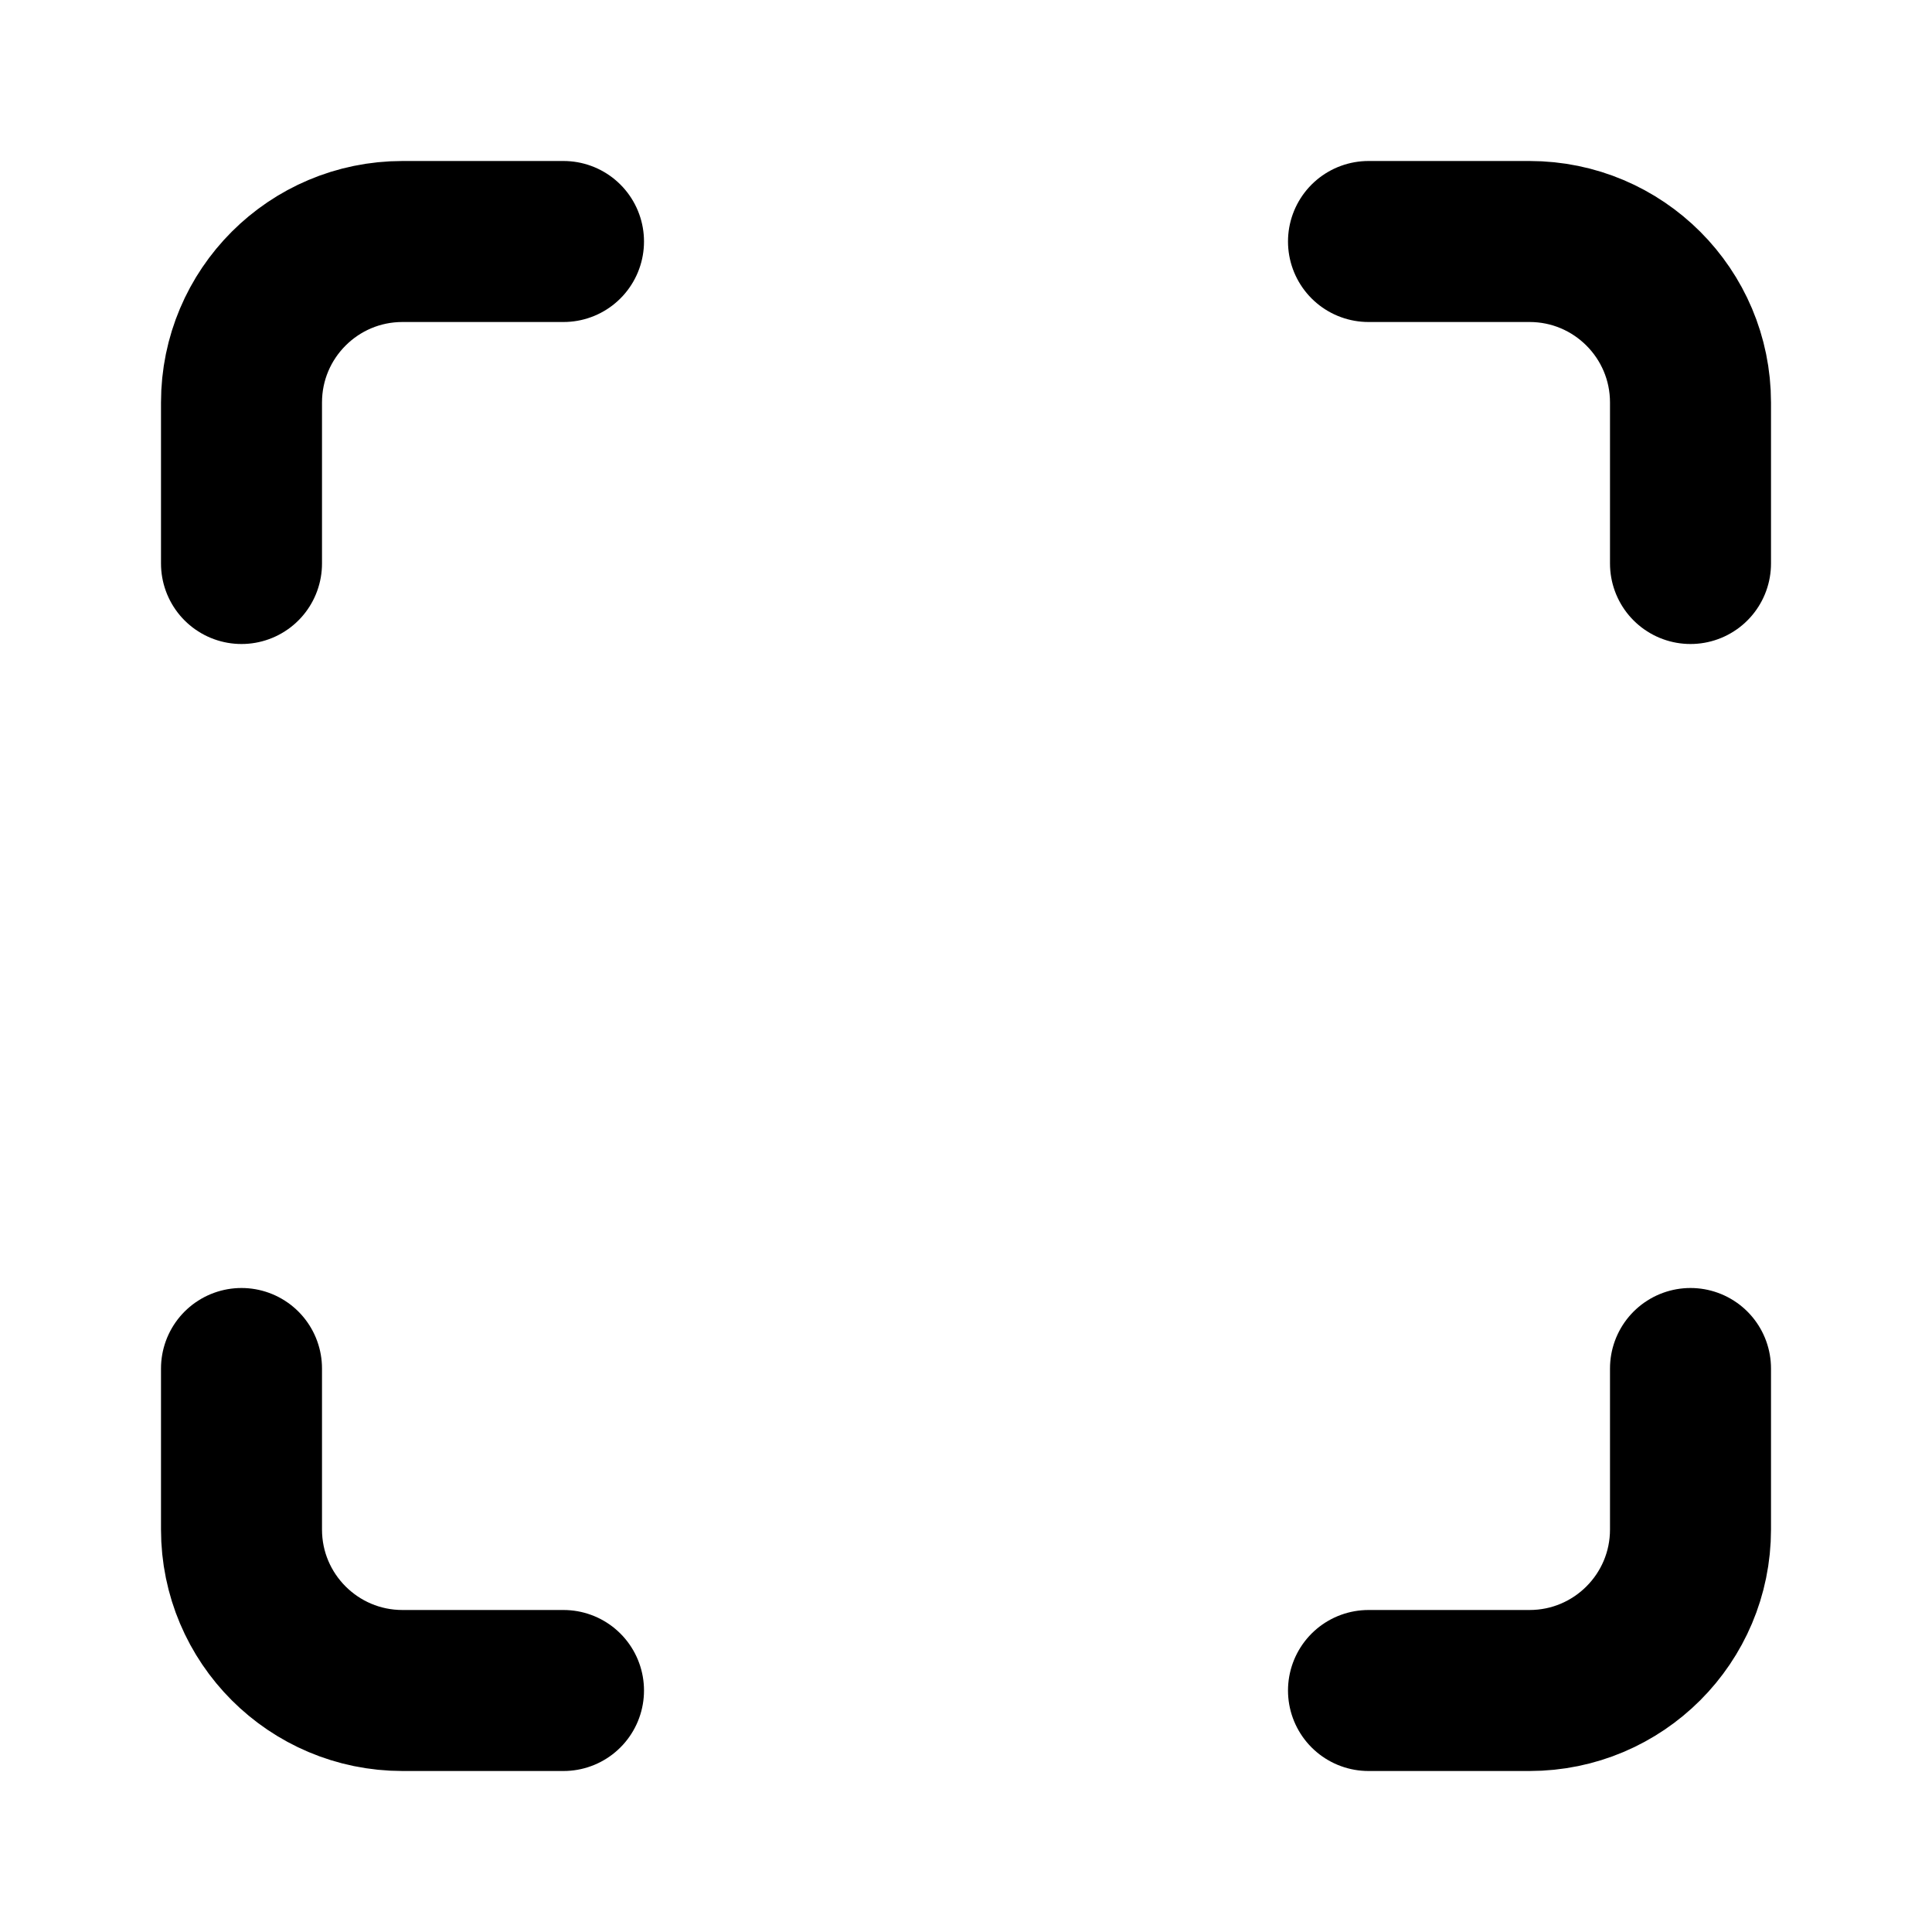
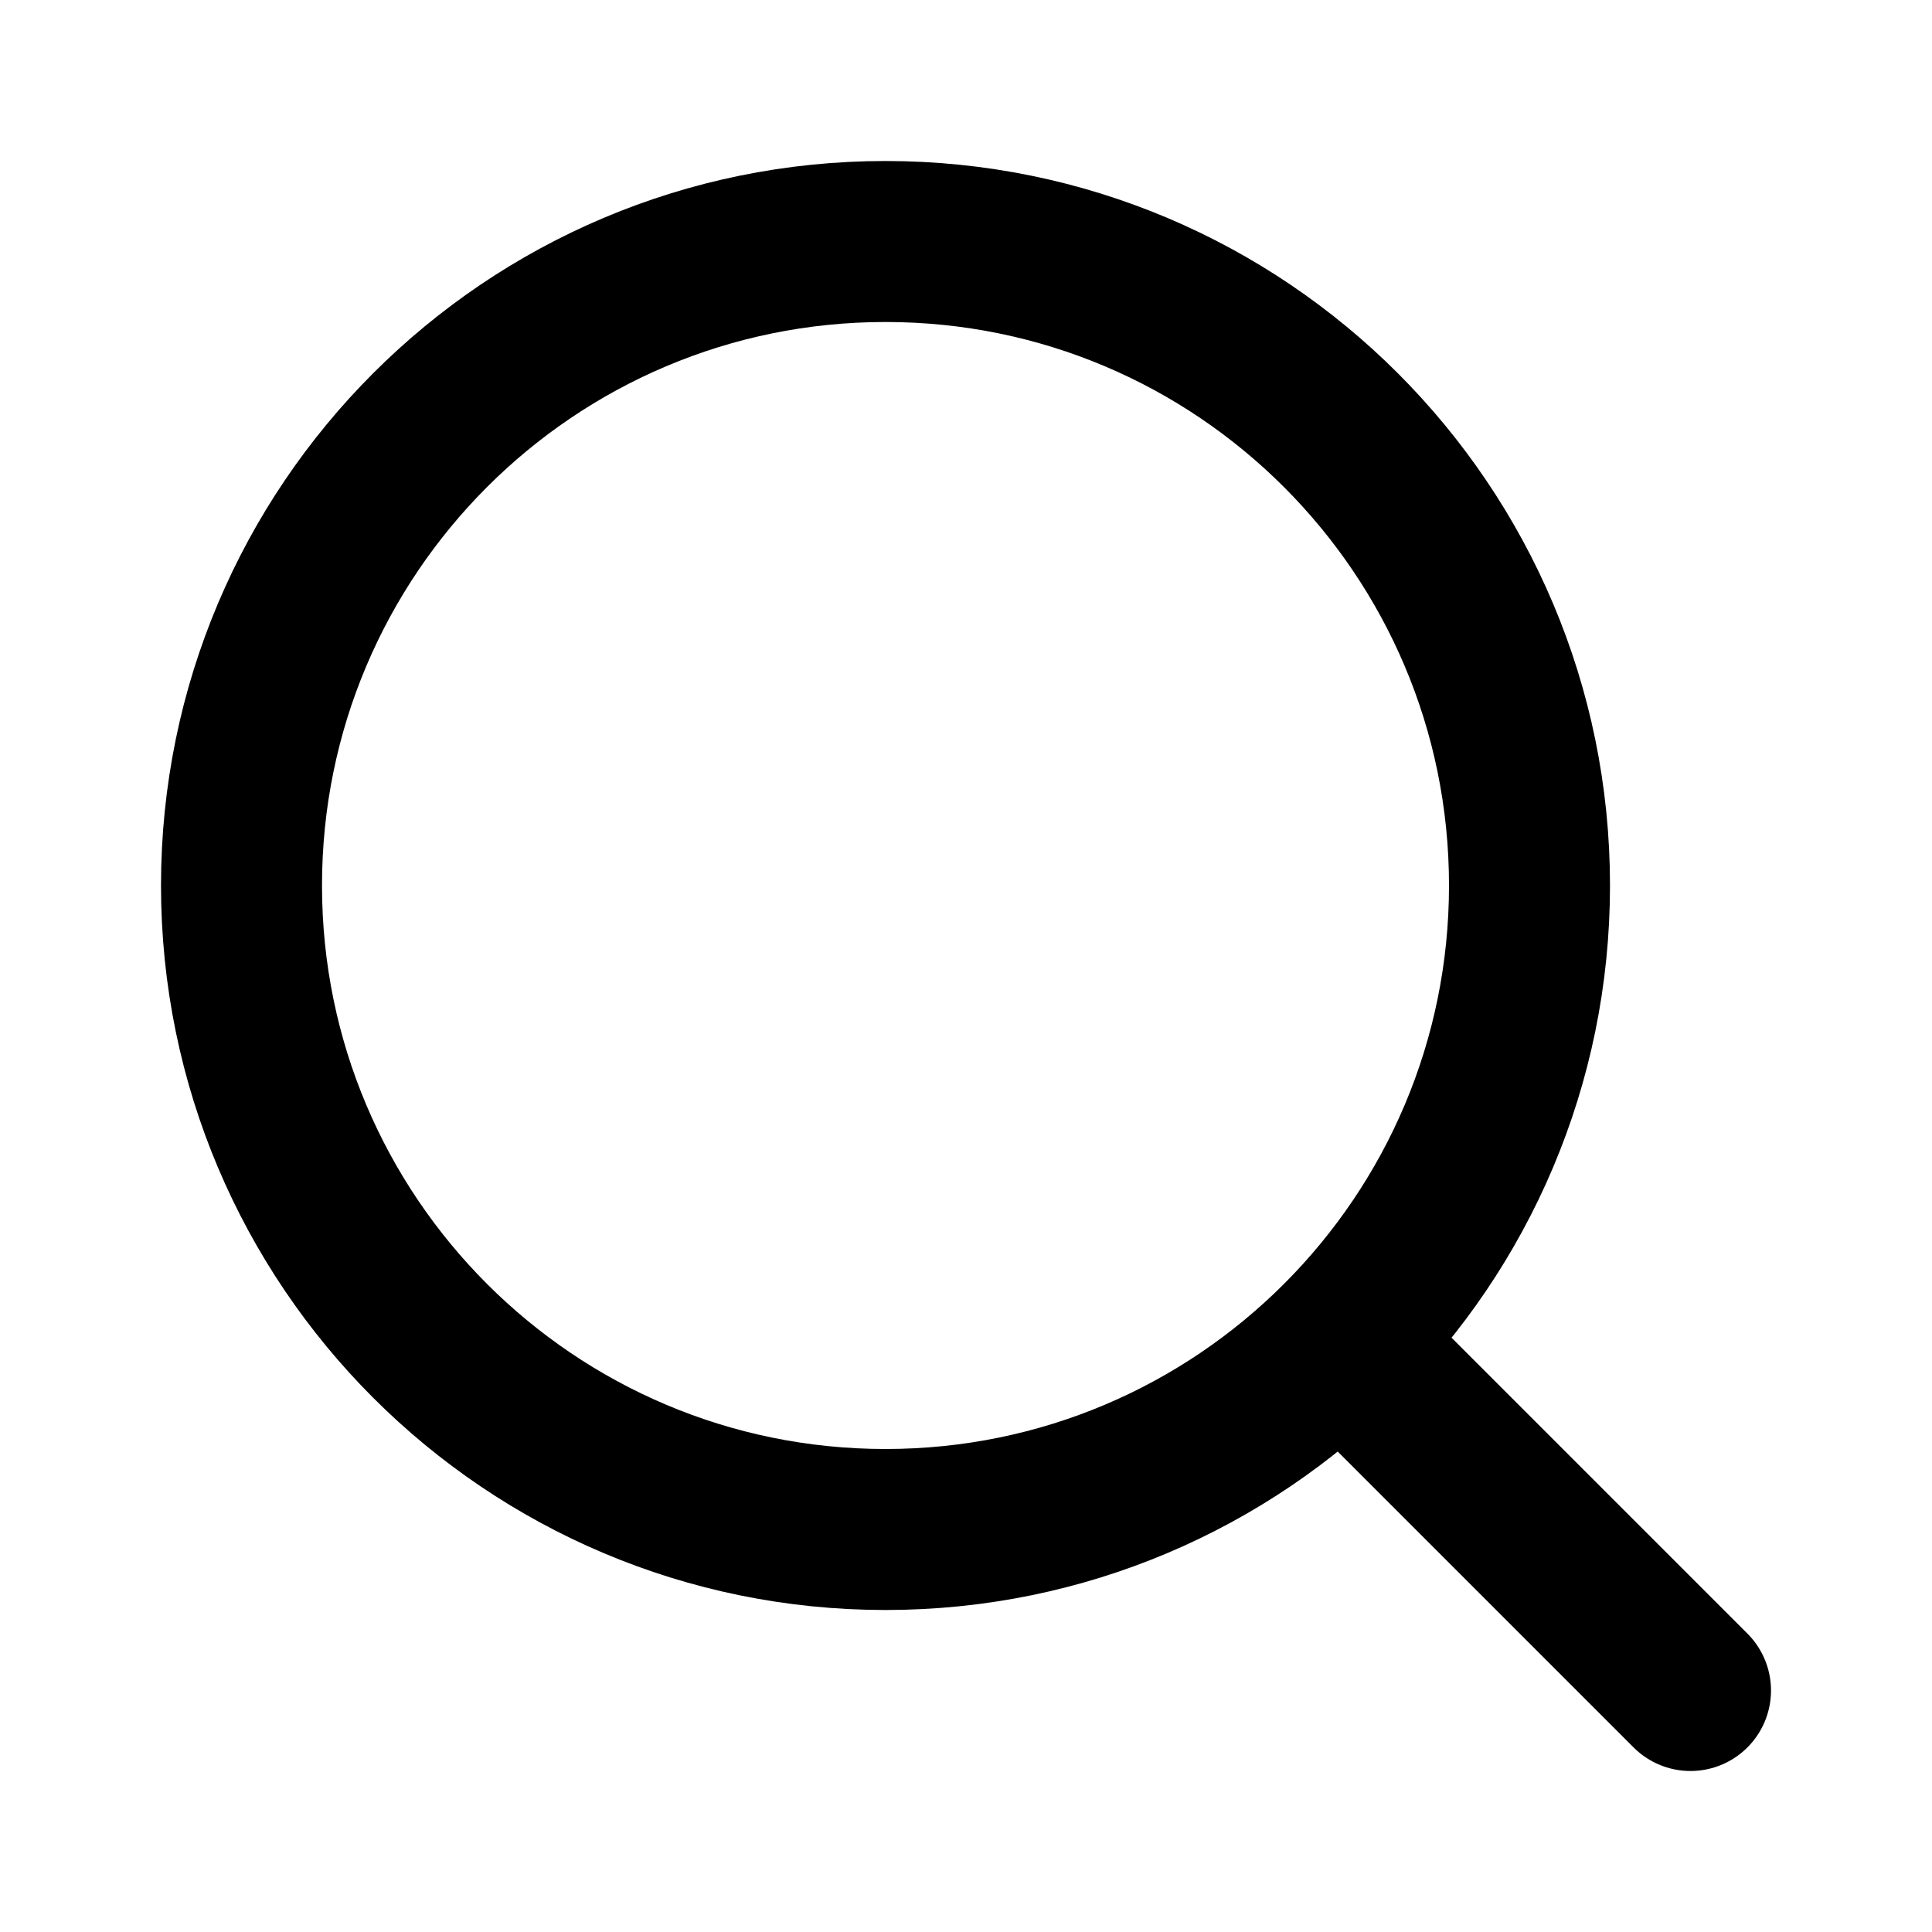
<svg xmlns="http://www.w3.org/2000/svg" width="24" height="24" viewBox="0 0 24 24" fill="none" stroke="currentColor" stroke-width="2" stroke-linecap="round" stroke-linejoin="round">
-   <path d="M3 7V5a2 2 0 0 1 2-2h2" />
-   <path d="M17 3h2a2 2 0 0 1 2 2v2" />
-   <path d="M21 17v2a2 2 0 0 1-2 2h-2" />
-   <path d="M7 21H5a2 2 0 0 1-2-2v-2" />
+   <path d="m21 21-4.34-4.34" />
+   <circle cx="11" cy="11" r="8" />
</svg>
